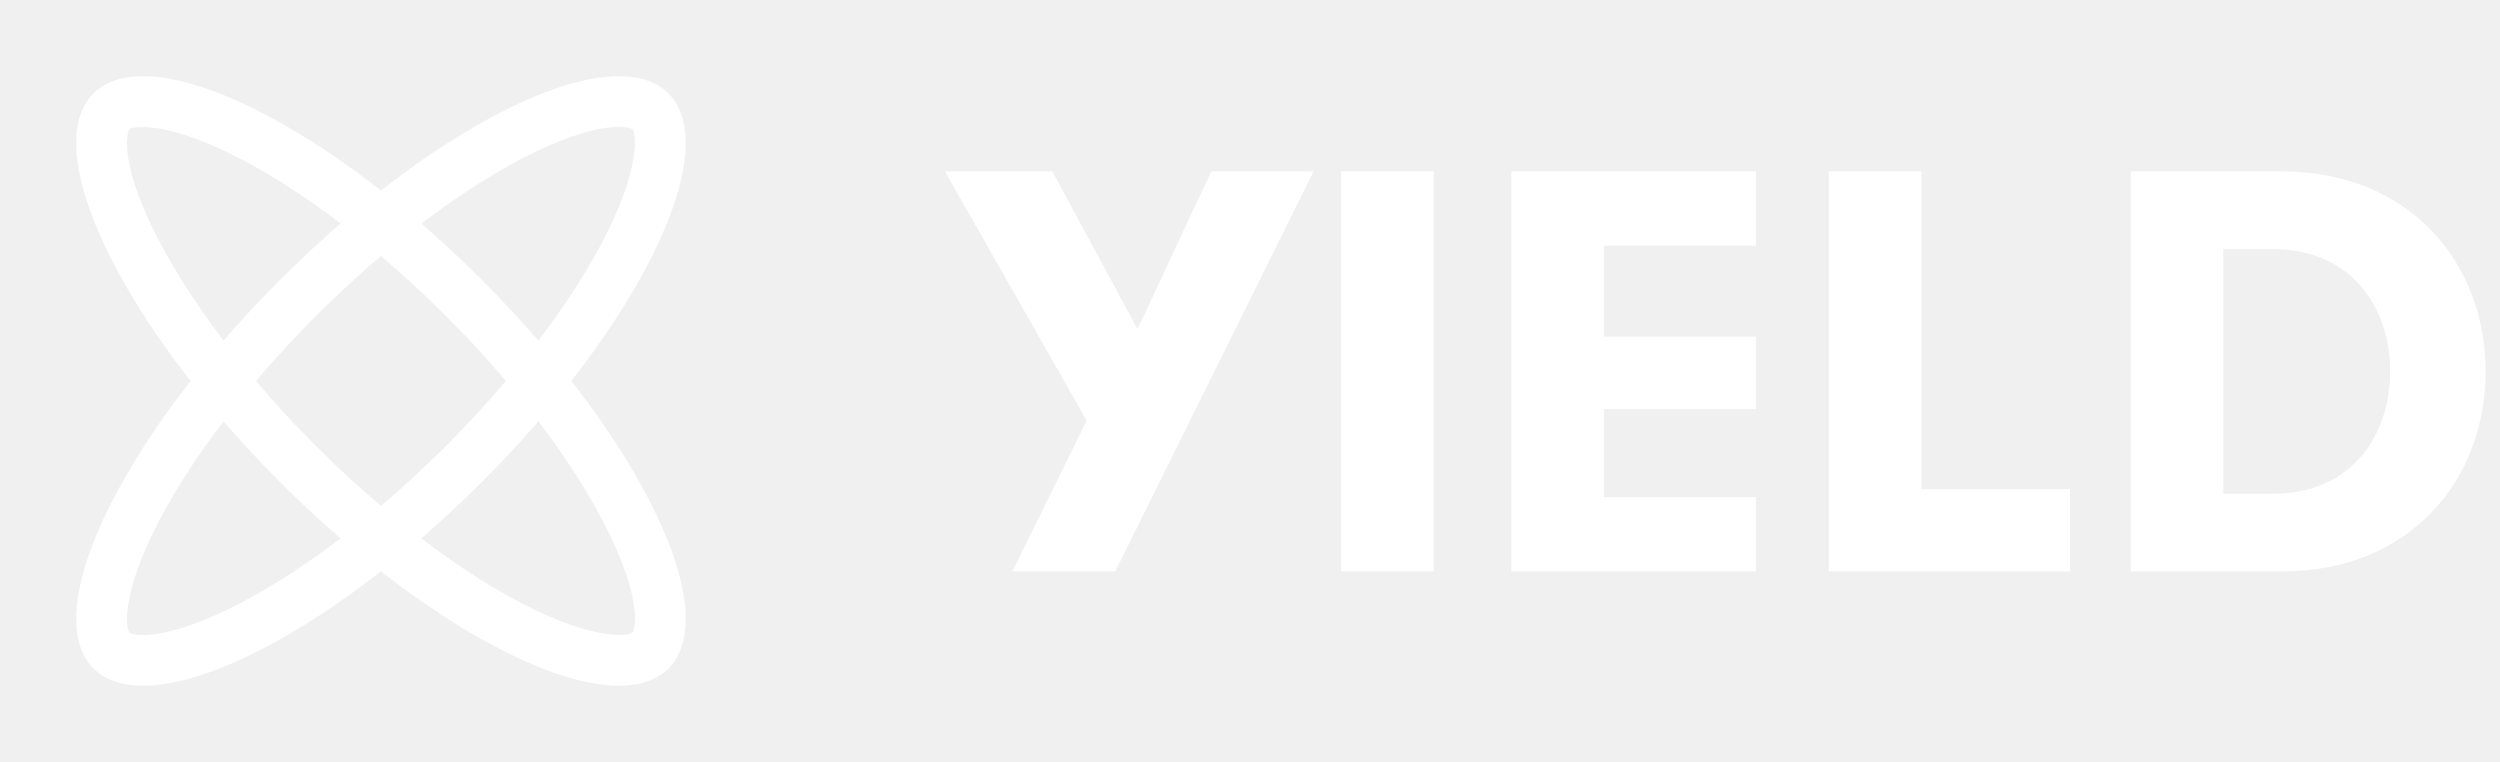
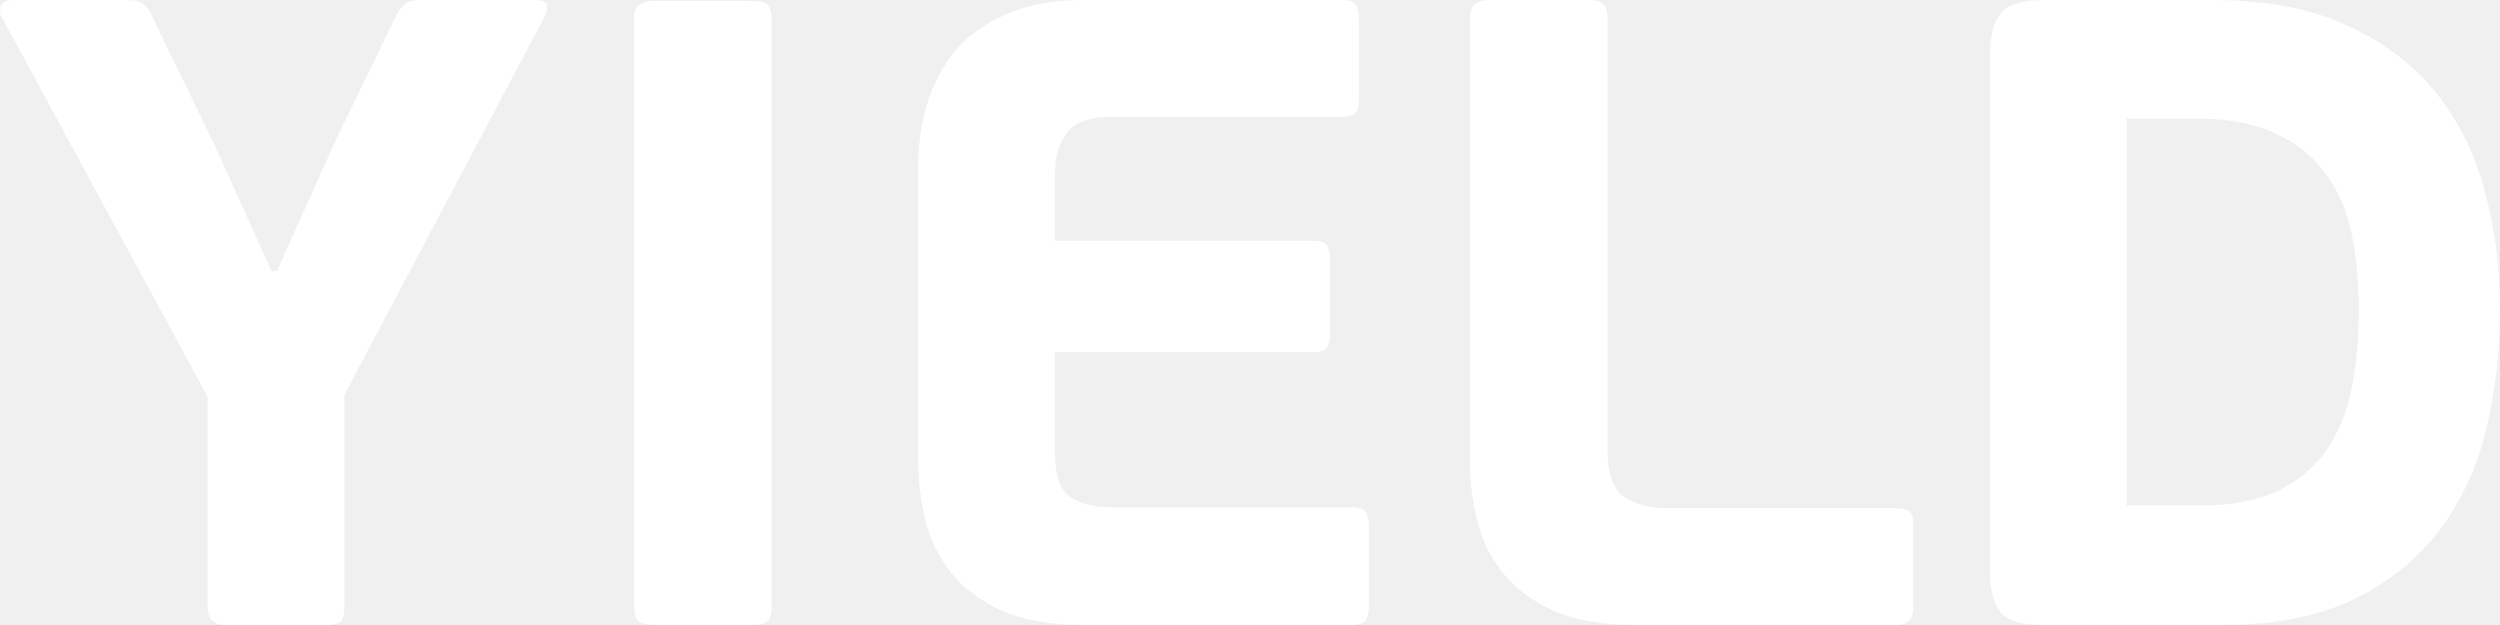
- <svg xmlns="http://www.w3.org/2000/svg" width="105" height="32" viewBox="0 0 105 32" fill="none">
-   <path d="M28.074 3.925C26.225 2.075 21.28 3.881 16 8.004C10.719 3.881 5.774 2.076 3.926 3.925C2.075 5.775 3.883 10.719 8.004 16C3.883 21.281 2.075 26.226 3.926 28.075C5.775 29.925 10.721 28.117 16.001 23.996C21.281 28.119 26.226 29.925 28.075 28.075C29.925 26.225 28.117 21.28 23.995 16C28.119 10.719 29.925 5.775 28.074 3.925ZM25.989 5.331C26.38 5.331 26.545 5.413 26.566 5.434C26.674 5.541 26.951 6.751 25.615 9.536C24.89 11.047 23.864 12.668 22.614 14.307C21.876 13.455 21.085 12.602 20.241 11.759C19.399 10.918 18.546 10.125 17.695 9.389C21.209 6.717 24.296 5.331 25.989 5.331V5.331ZM21.249 15.999C20.468 16.916 19.63 17.834 18.731 18.733C17.815 19.65 16.9 20.486 16.001 21.249C15.084 20.469 14.166 19.631 13.269 18.733C12.351 17.815 11.515 16.9 10.751 16.003C11.531 15.084 12.369 14.168 13.266 13.27C14.185 12.353 15.1 11.515 15.998 10.753C16.916 11.534 17.834 12.371 18.731 13.27C19.65 14.186 20.486 15.1 21.249 15.999H21.249ZM5.333 6.011C5.333 5.621 5.414 5.455 5.434 5.434C5.54 5.328 6.751 5.049 9.536 6.386C11.047 7.111 12.666 8.138 14.307 9.386C13.455 10.124 12.601 10.915 11.758 11.759C10.915 12.601 10.124 13.454 9.389 14.305C6.717 10.791 5.332 7.703 5.332 6.011H5.333ZM6.011 26.669C5.62 26.669 5.454 26.587 5.434 26.568C5.326 26.46 5.049 25.25 6.386 22.465C7.111 20.955 8.136 19.335 9.386 17.694C10.124 18.547 10.915 19.399 11.759 20.244C12.601 21.088 13.453 21.878 14.305 22.614C10.791 25.283 7.703 26.669 6.011 26.669V26.669ZM26.669 25.989C26.669 26.379 26.587 26.545 26.567 26.565C26.459 26.673 25.249 26.951 22.464 25.614C20.954 24.889 19.334 23.863 17.694 22.613C18.545 21.875 19.399 21.084 20.242 20.241C21.085 19.399 21.877 18.546 22.613 17.694C25.283 21.209 26.669 24.297 26.669 25.989L26.669 25.989Z" fill="white" />
-   <path d="M50.872 7.2L47.776 13.824L44.2 7.2H39.688L45.64 17.664L42.52 24H46.84L55.168 7.2H50.872ZM56.327 24H60.215V7.2H56.327V24ZM63.476 24H73.748V20.88H67.364V17.184H73.748V14.136H67.364V10.32H73.748V7.2H63.476V24ZM76.812 24H86.94V20.544H80.7V7.2H76.812V24ZM89.491 24H95.827C101.251 24 104.395 20.136 104.395 15.6C104.395 11.064 101.227 7.2 95.827 7.2H89.491V24ZM93.379 20.736V10.464H95.467C98.779 10.464 100.387 12.936 100.387 15.6C100.387 18.264 98.779 20.736 95.467 20.736H93.379Z" fill="white" />
+ <svg xmlns="http://www.w3.org/2000/svg" width="96" height="24" viewBox="0 0 96 24" fill="none">
+   <path d="M10.632 10.408L12.911 5.341L15.191 0.65C15.306 0.422 15.421 0.262 15.537 0.171C15.675 0.057 15.87 0 16.124 0H20.51C20.833 0 20.994 0.068 20.994 0.205C21.017 0.342 20.994 0.479 20.925 0.616L13.222 15.167V23.315C13.222 23.566 13.176 23.749 13.084 23.863C12.992 23.954 12.785 24 12.462 24H8.697C8.214 24 7.972 23.772 7.972 23.315V15.235L0.062 0.65C-0.007 0.536 -0.018 0.399 0.028 0.24C0.097 0.08 0.258 0 0.511 0H4.863C5.186 0 5.405 0.057 5.52 0.171C5.658 0.285 5.784 0.479 5.9 0.753L8.214 5.512L10.425 10.408H10.632Z" fill="white" />
+   <path d="M29.629 23.281C29.629 23.578 29.572 23.772 29.456 23.863C29.364 23.954 29.146 24 28.8 24H25.139C24.863 24 24.655 23.954 24.517 23.863C24.402 23.749 24.345 23.555 24.345 23.281V0.753C24.345 0.479 24.402 0.297 24.517 0.205C24.655 0.091 24.863 0.034 25.139 0.034H28.8C29.146 0.034 29.364 0.08 29.456 0.171C29.572 0.262 29.629 0.456 29.629 0.753V23.281Z" fill="white" />
+   <path d="M52.568 23.213C52.568 23.486 52.522 23.692 52.43 23.829C52.338 23.943 52.154 24 51.877 24H41.653C40.364 24 39.304 23.817 38.475 23.452C37.669 23.087 37.025 22.608 36.541 22.014C36.057 21.421 35.724 20.747 35.539 19.994C35.355 19.241 35.263 18.477 35.263 17.7V6.334C35.263 5.512 35.378 4.725 35.608 3.971C35.839 3.218 36.196 2.545 36.679 1.952C37.186 1.358 37.842 0.89 38.648 0.548C39.454 0.183 40.444 0 41.618 0H51.532C51.808 0 51.981 0.057 52.05 0.171C52.142 0.285 52.188 0.502 52.188 0.822V3.732C52.188 4.029 52.142 4.234 52.05 4.348C51.958 4.439 51.785 4.485 51.532 4.485H42.758C41.86 4.485 41.262 4.69 40.962 5.101C40.663 5.512 40.513 6.014 40.513 6.608V9.244H50.426C50.703 9.244 50.876 9.301 50.944 9.415C51.037 9.529 51.083 9.746 51.083 10.066V12.736C51.083 13.01 51.037 13.215 50.944 13.352C50.876 13.466 50.703 13.524 50.426 13.524H40.513V17.427C40.513 18.225 40.697 18.773 41.066 19.07C41.457 19.344 42.022 19.481 42.758 19.481H51.877C52.176 19.481 52.361 19.538 52.43 19.652C52.522 19.743 52.568 19.96 52.568 20.302V23.213Z" fill="white" />
+   <path d="M62.836 24C61.547 24 60.488 23.817 59.659 23.452C58.853 23.087 58.208 22.608 57.724 22.014C57.241 21.421 56.907 20.747 56.723 19.994C56.538 19.241 56.446 18.477 56.446 17.7V0.719C56.446 0.445 56.504 0.262 56.619 0.171C56.757 0.057 56.964 0 57.241 0H60.902C61.248 0 61.466 0.046 61.558 0.137C61.673 0.228 61.731 0.422 61.731 0.719V17.324C61.731 18.191 61.938 18.773 62.353 19.07C62.79 19.367 63.355 19.515 64.045 19.515H72.819C73.072 19.515 73.245 19.561 73.337 19.652C73.429 19.72 73.475 19.914 73.475 20.234V23.281C73.475 23.76 73.256 24 72.819 24H62.836Z" fill="white" />
+   <path d="M78.488 24C77.659 24 77.106 23.84 76.83 23.521C76.553 23.178 76.415 22.642 76.415 21.912V2.123C76.415 1.392 76.553 0.856 76.83 0.514C77.106 0.171 77.659 0 78.488 0H84.947C86.973 0 88.689 0.32 90.094 0.959C91.498 1.598 92.638 2.454 93.513 3.526C94.388 4.599 95.021 5.866 95.413 7.327C95.804 8.765 96 10.283 96 11.88C96 13.455 95.827 14.973 95.482 16.434C95.136 17.894 94.549 19.184 93.72 20.302C92.891 21.421 91.786 22.322 90.404 23.007C89.046 23.669 87.353 24 85.327 24H78.488ZM90.577 11.88C90.577 10.83 90.485 9.86 90.301 8.97C90.117 8.08 89.783 7.315 89.299 6.676C88.838 6.014 88.205 5.501 87.399 5.136C86.593 4.747 85.58 4.553 84.36 4.553H81.665V19.412H84.463C85.661 19.412 86.651 19.23 87.434 18.864C88.24 18.477 88.873 17.951 89.334 17.29C89.794 16.628 90.117 15.84 90.301 14.927C90.485 13.991 90.577 12.976 90.577 11.88Z" fill="white" />
</svg>
